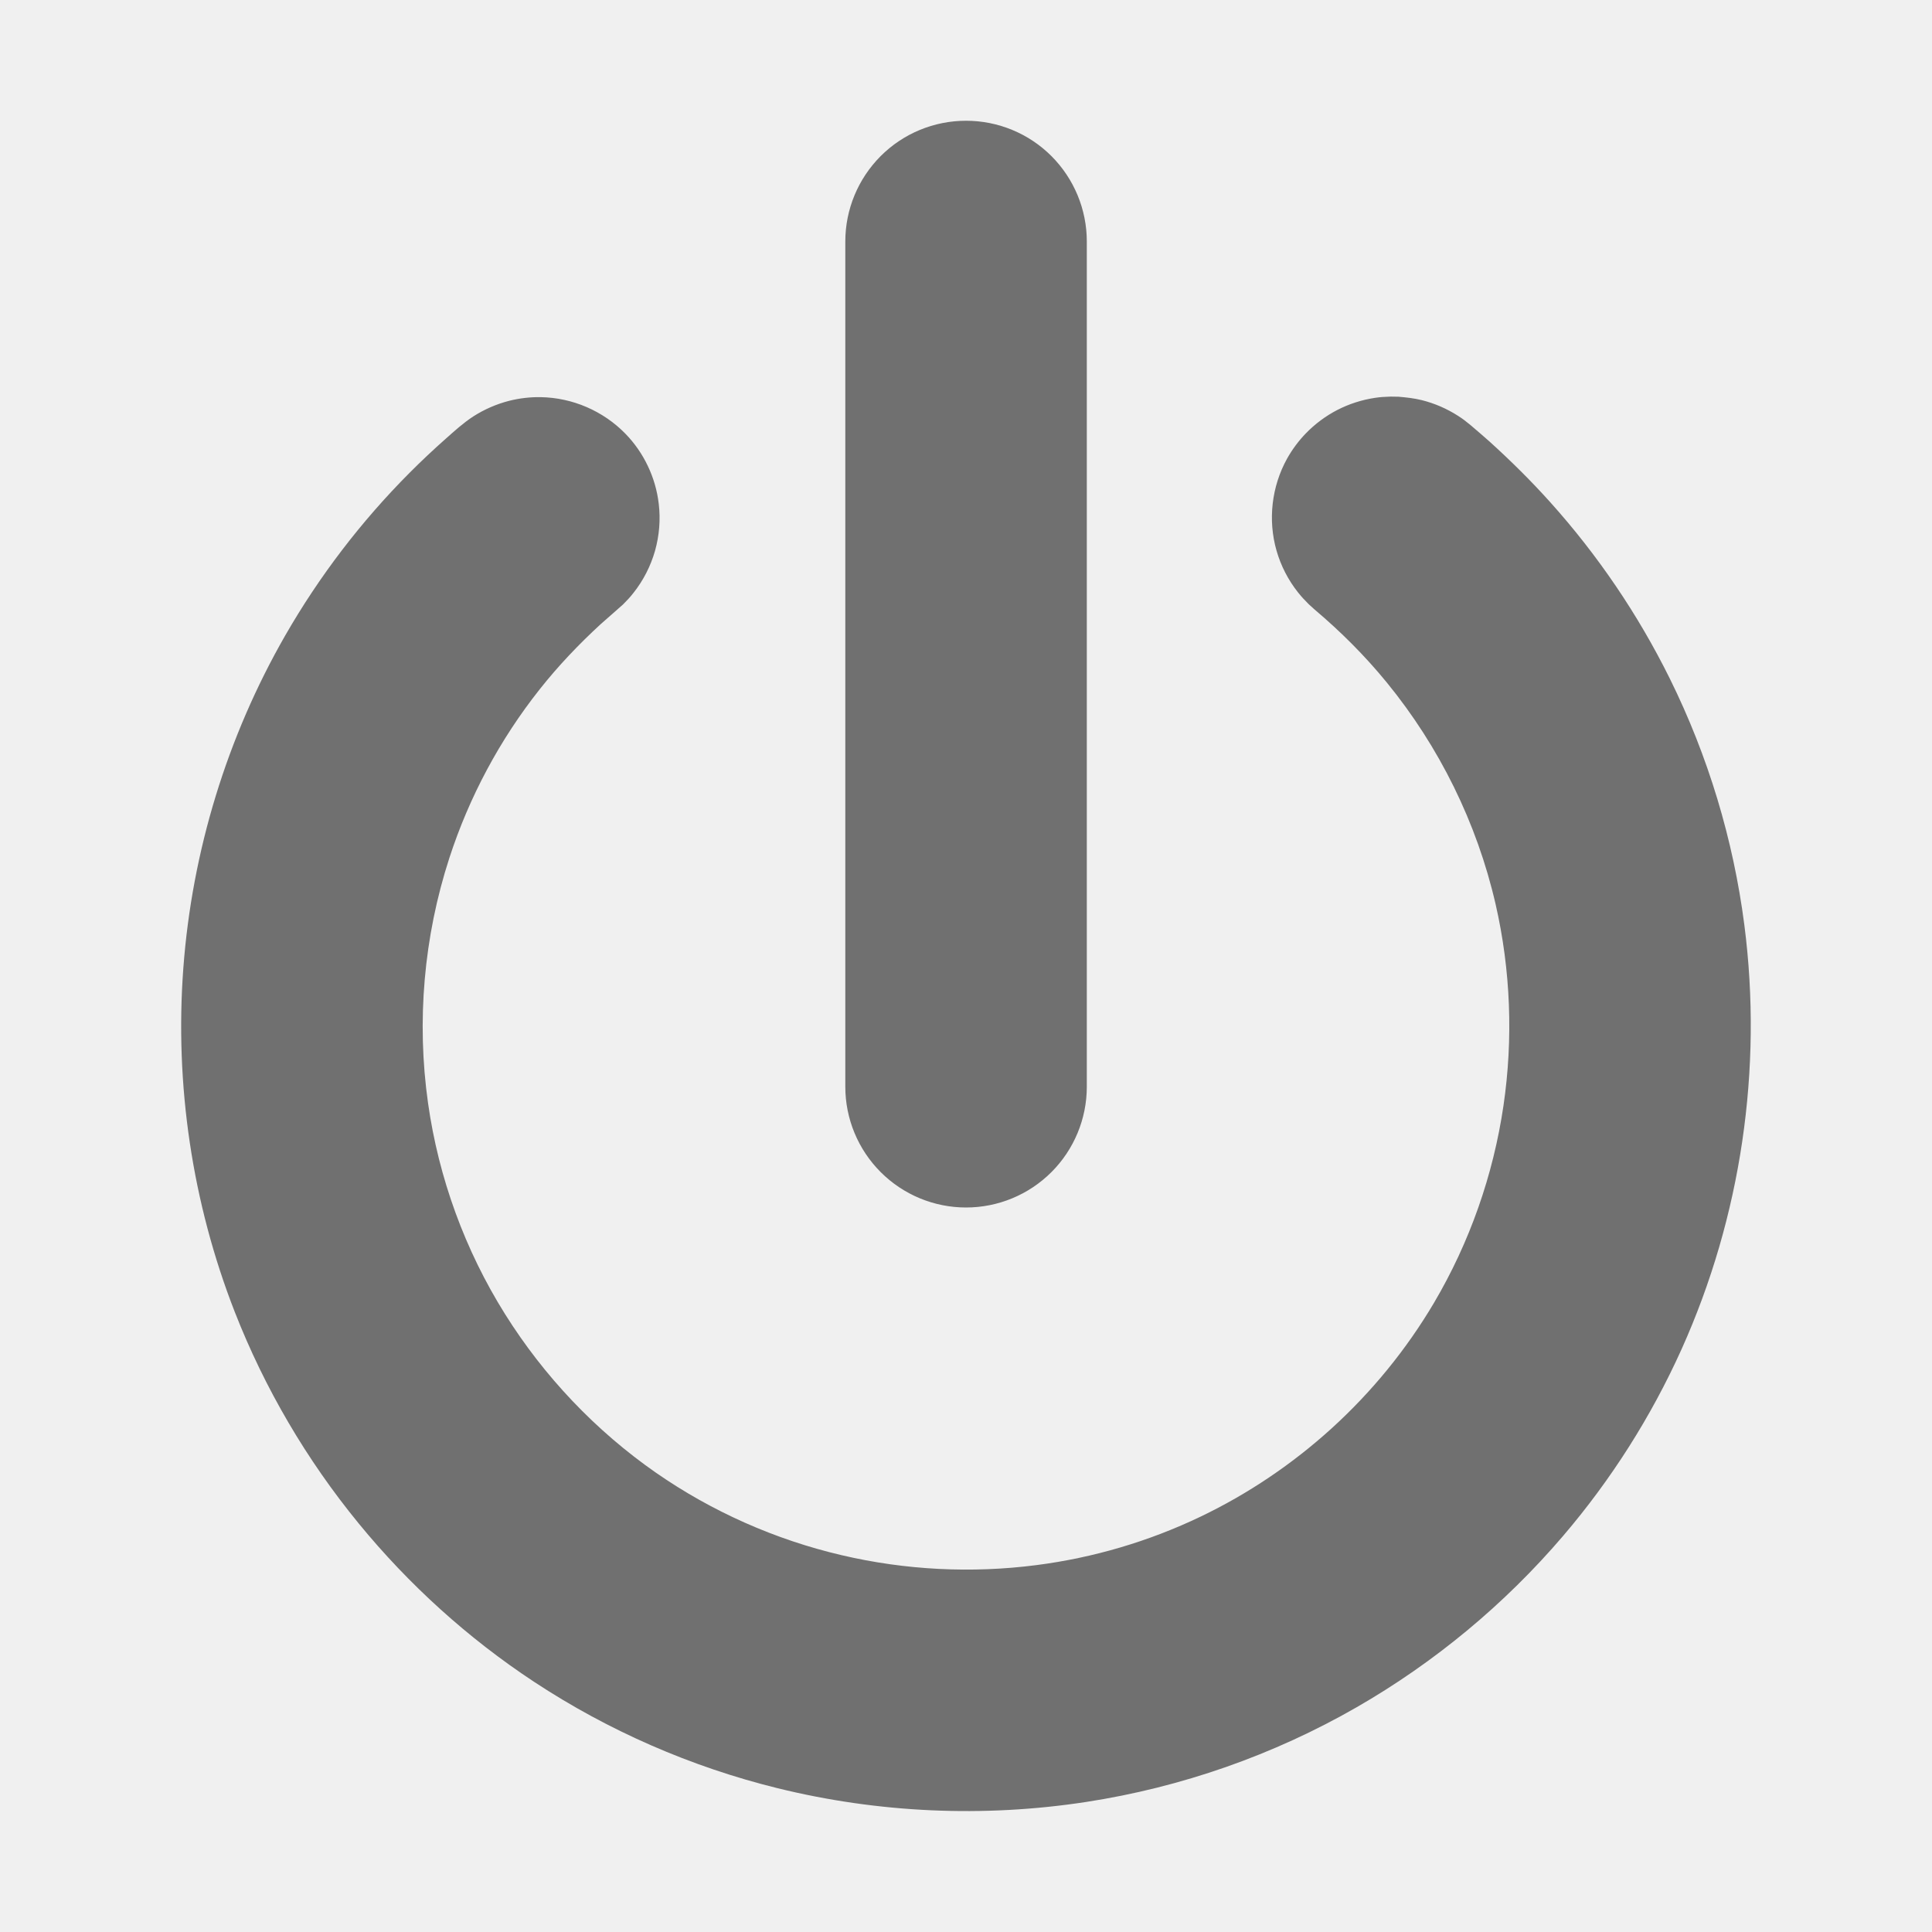
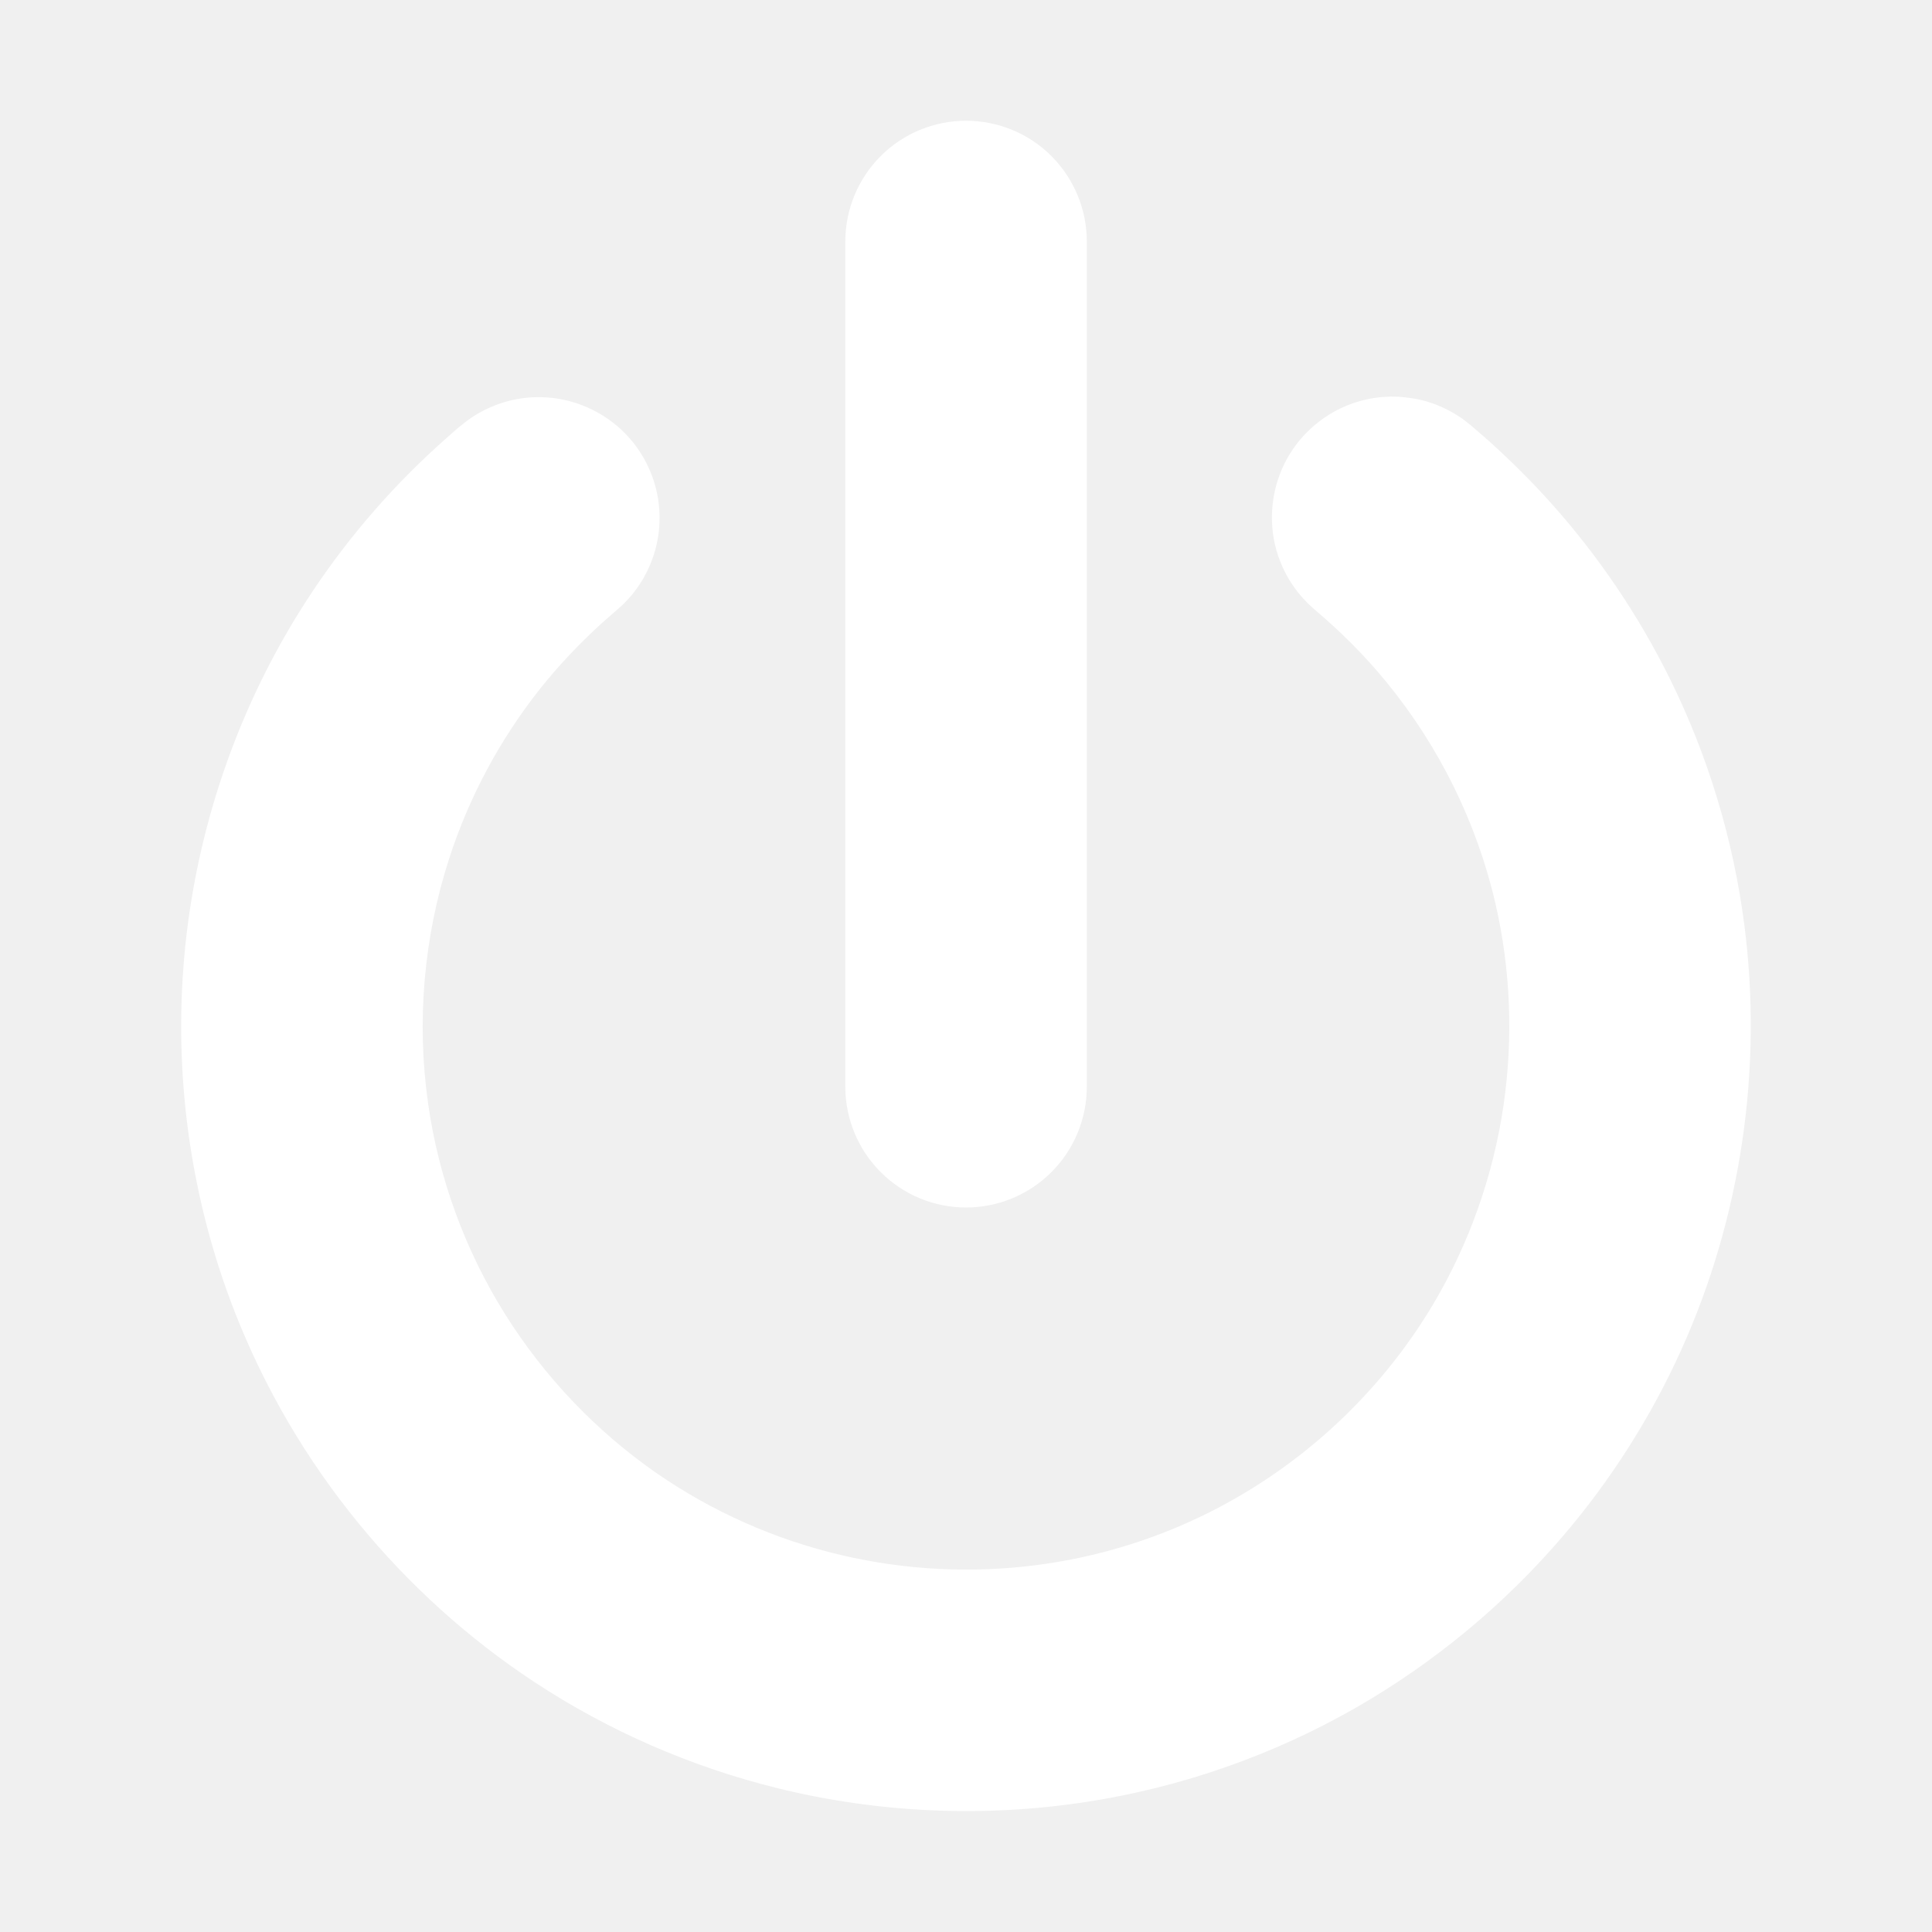
<svg xmlns="http://www.w3.org/2000/svg" class="icon" width="280px" height="280.00px" viewBox="0 0 1024 1024" version="1.1">
-   <path d="M737.024 210.208C733.312 210.4 732.352 210.336 728.672 210.88 721.76 211.936 715.04 214.08 708.832 217.28 702.624 220.48 696.96 224.704 692.096 229.728 688.224 233.728 684.864 238.272 682.144 243.136 673.984 257.888 671.936 275.616 676.576 291.808 678.88 299.872 682.784 307.456 688 314.016 690.336 316.928 691.04 317.536 693.632 320.224L696.736 323.04C710.592 334.752 723.424 347.552 734.912 361.6 762.88 395.776 782.816 436.224 792.704 479.264 800.704 514.208 802.08 550.624 796.864 586.08 791.456 622.848 778.944 658.496 760.064 690.496 745.408 715.296 727.008 737.792 705.696 757.152 684.992 775.936 661.6 791.744 636.352 803.84 608.96 816.96 579.488 825.664 549.344 829.536 514.976 833.984 479.84 832.192 446.112 824.288 410.912 816.064 377.344 801.184 347.68 780.576 315.712 758.336 288.384 729.536 267.712 696.544 246.464 662.656 232.48 624.352 226.88 584.736 220.704 541.248 224.608 496.48 238.176 454.72 248.672 422.4 264.928 392 286.048 365.344 295.84 352.96 306.72 341.536 318.336 330.848 322.272 327.328 326.272 323.936 330.176 320.416 332.768 317.728 333.472 317.12 335.776 314.208 340.992 307.616 344.864 300.032 347.168 291.968 349.44 283.904 350.144 275.392 349.152 267.072 348.352 260.128 346.4 253.344 343.392 247.04 340.416 240.736 336.384 234.912 331.52 229.92 319.776 217.824 303.392 210.752 286.528 210.496 280.96 210.4 275.36 211.072 269.952 212.416 263.168 214.144 256.704 216.96 250.816 220.736 245.6 224.128 240.96 228.352 236.32 232.48 229.696 238.336 223.232 244.416 216.992 250.688 191.424 276.352 169.216 305.408 151.168 336.832 120.32 390.592 101.792 451.168 97.184 512.96 92.544 574.848 101.856 637.6 124.448 695.392 140.288 735.904 162.56 773.824 190.112 807.456 216.672 839.904 248.096 868.352 283.104 891.424 322.496 917.376 366.304 936.48 412.096 947.776 465.472 960.928 521.344 963.424 575.68 955.072 626.08 947.328 674.944 930.24 719.136 904.832 760.352 881.12 797.504 850.304 828.384 814.176 853.92 784.32 875.168 750.848 891.296 715.04 922.816 644.96 934.368 566.432 924.544 490.272 918.688 444.96 905.312 400.672 885.056 359.712 868.288 325.824 846.88 294.24 821.6 266.112 811.488 254.848 800.736 244.224 789.504 234.048 786.208 231.136 782.848 228.224 779.488 225.376 776.576 223.04 775.904 222.4 772.768 220.384 766.88 216.608 760.384 213.792 753.632 212.096 749.504 211.072 745.408 210.624 741.216 210.272 739.808 210.24 738.432 210.24 737.024 210.208M576.032 576C576.032 592.96 569.28 609.248 557.28 621.248 545.28 633.248 528.992 640 512.032 640 495.04 640 478.784 633.248 466.784 621.248 454.784 609.248 448.032 592.96 448.032 576L448.032 128C448.032 111.008 454.784 94.752 466.784 82.72 478.784 70.72 495.04 64 512.032 64 528.992 64 545.28 70.72 557.28 82.72 569.28 94.752 576.032 111.008 576.032 128L576.032 576Z" fill="#707070" />
+   <path d="M737.024 210.208C733.312 210.4 732.352 210.336 728.672 210.88 721.76 211.936 715.04 214.08 708.832 217.28 702.624 220.48 696.96 224.704 692.096 229.728 688.224 233.728 684.864 238.272 682.144 243.136 673.984 257.888 671.936 275.616 676.576 291.808 678.88 299.872 682.784 307.456 688 314.016 690.336 316.928 691.04 317.536 693.632 320.224L696.736 323.04C710.592 334.752 723.424 347.552 734.912 361.6 762.88 395.776 782.816 436.224 792.704 479.264 800.704 514.208 802.08 550.624 796.864 586.08 791.456 622.848 778.944 658.496 760.064 690.496 745.408 715.296 727.008 737.792 705.696 757.152 684.992 775.936 661.6 791.744 636.352 803.84 608.96 816.96 579.488 825.664 549.344 829.536 514.976 833.984 479.84 832.192 446.112 824.288 410.912 816.064 377.344 801.184 347.68 780.576 315.712 758.336 288.384 729.536 267.712 696.544 246.464 662.656 232.48 624.352 226.88 584.736 220.704 541.248 224.608 496.48 238.176 454.72 248.672 422.4 264.928 392 286.048 365.344 295.84 352.96 306.72 341.536 318.336 330.848 322.272 327.328 326.272 323.936 330.176 320.416 332.768 317.728 333.472 317.12 335.776 314.208 340.992 307.616 344.864 300.032 347.168 291.968 349.44 283.904 350.144 275.392 349.152 267.072 348.352 260.128 346.4 253.344 343.392 247.04 340.416 240.736 336.384 234.912 331.52 229.92 319.776 217.824 303.392 210.752 286.528 210.496 280.96 210.4 275.36 211.072 269.952 212.416 263.168 214.144 256.704 216.96 250.816 220.736 245.6 224.128 240.96 228.352 236.32 232.48 229.696 238.336 223.232 244.416 216.992 250.688 191.424 276.352 169.216 305.408 151.168 336.832 120.32 390.592 101.792 451.168 97.184 512.96 92.544 574.848 101.856 637.6 124.448 695.392 140.288 735.904 162.56 773.824 190.112 807.456 216.672 839.904 248.096 868.352 283.104 891.424 322.496 917.376 366.304 936.48 412.096 947.776 465.472 960.928 521.344 963.424 575.68 955.072 626.08 947.328 674.944 930.24 719.136 904.832 760.352 881.12 797.504 850.304 828.384 814.176 853.92 784.32 875.168 750.848 891.296 715.04 922.816 644.96 934.368 566.432 924.544 490.272 918.688 444.96 905.312 400.672 885.056 359.712 868.288 325.824 846.88 294.24 821.6 266.112 811.488 254.848 800.736 244.224 789.504 234.048 786.208 231.136 782.848 228.224 779.488 225.376 776.576 223.04 775.904 222.4 772.768 220.384 766.88 216.608 760.384 213.792 753.632 212.096 749.504 211.072 745.408 210.624 741.216 210.272 739.808 210.24 738.432 210.24 737.024 210.208M576.032 576C576.032 592.96 569.28 609.248 557.28 621.248 545.28 633.248 528.992 640 512.032 640 495.04 640 478.784 633.248 466.784 621.248 454.784 609.248 448.032 592.96 448.032 576L448.032 128C448.032 111.008 454.784 94.752 466.784 82.72 478.784 70.72 495.04 64 512.032 64 528.992 64 545.28 70.72 557.28 82.72 569.28 94.752 576.032 111.008 576.032 128L576.032 576Z" fill="#ffffff" />
</svg>
